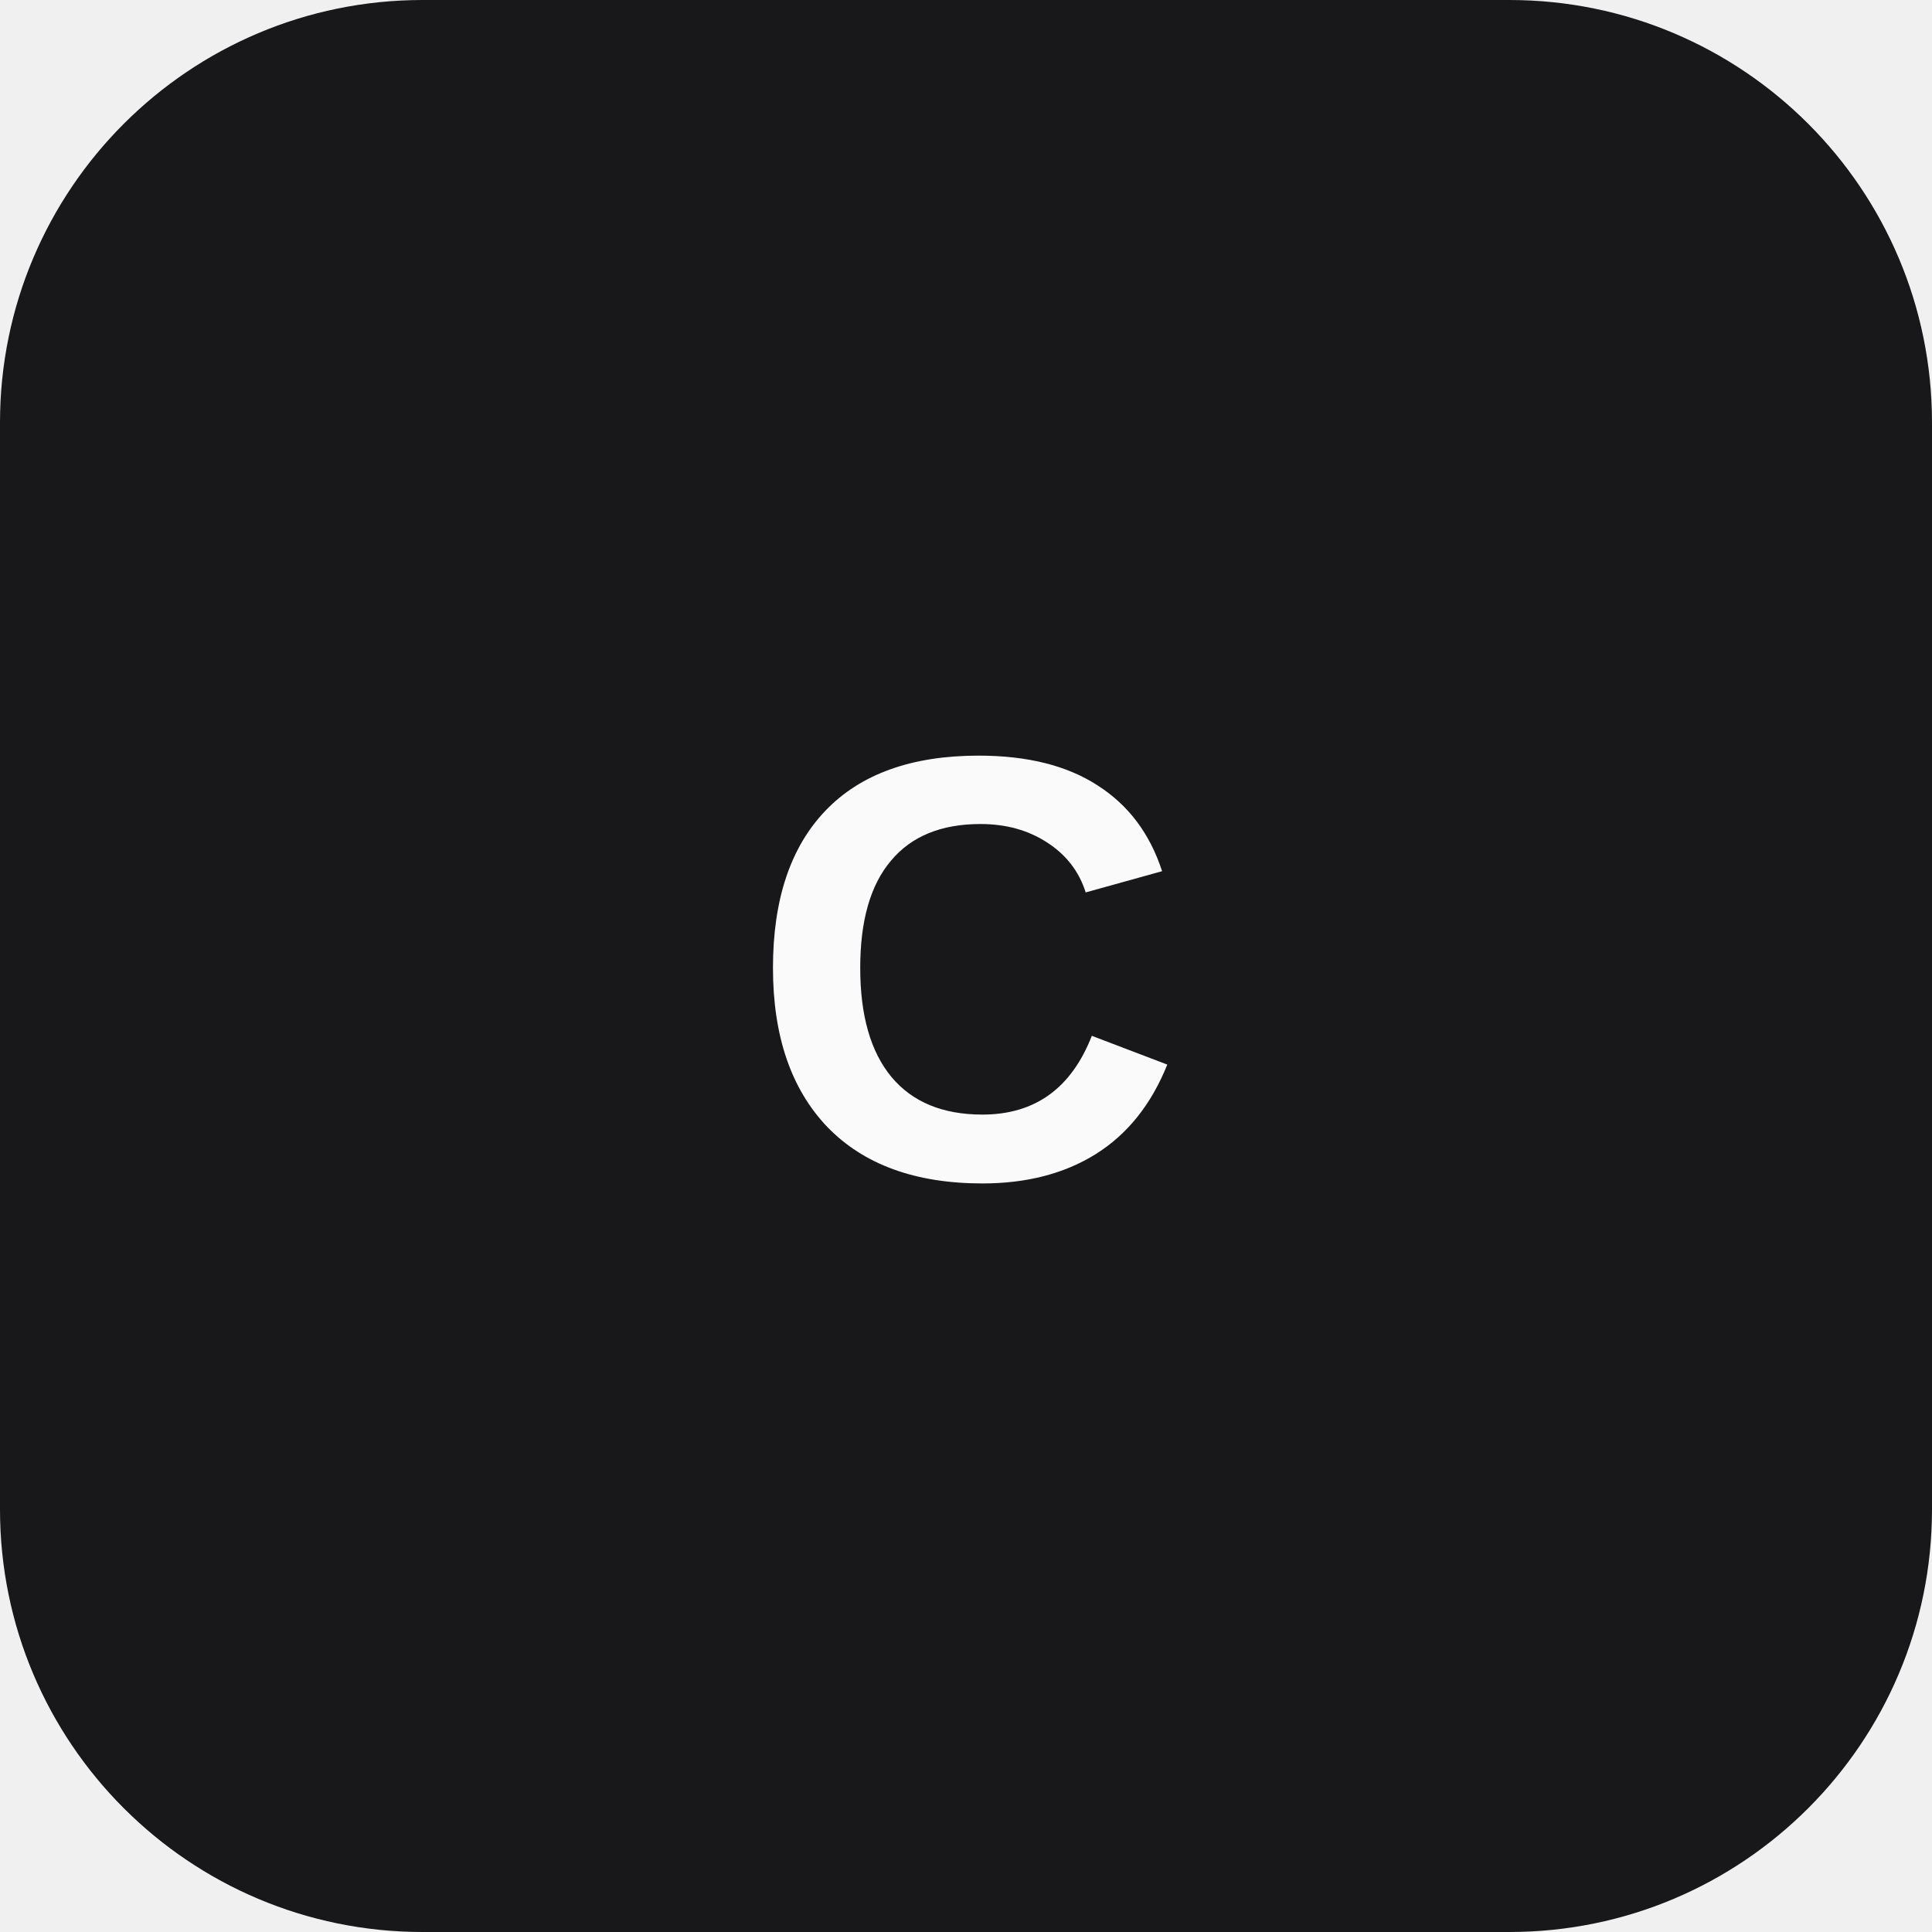
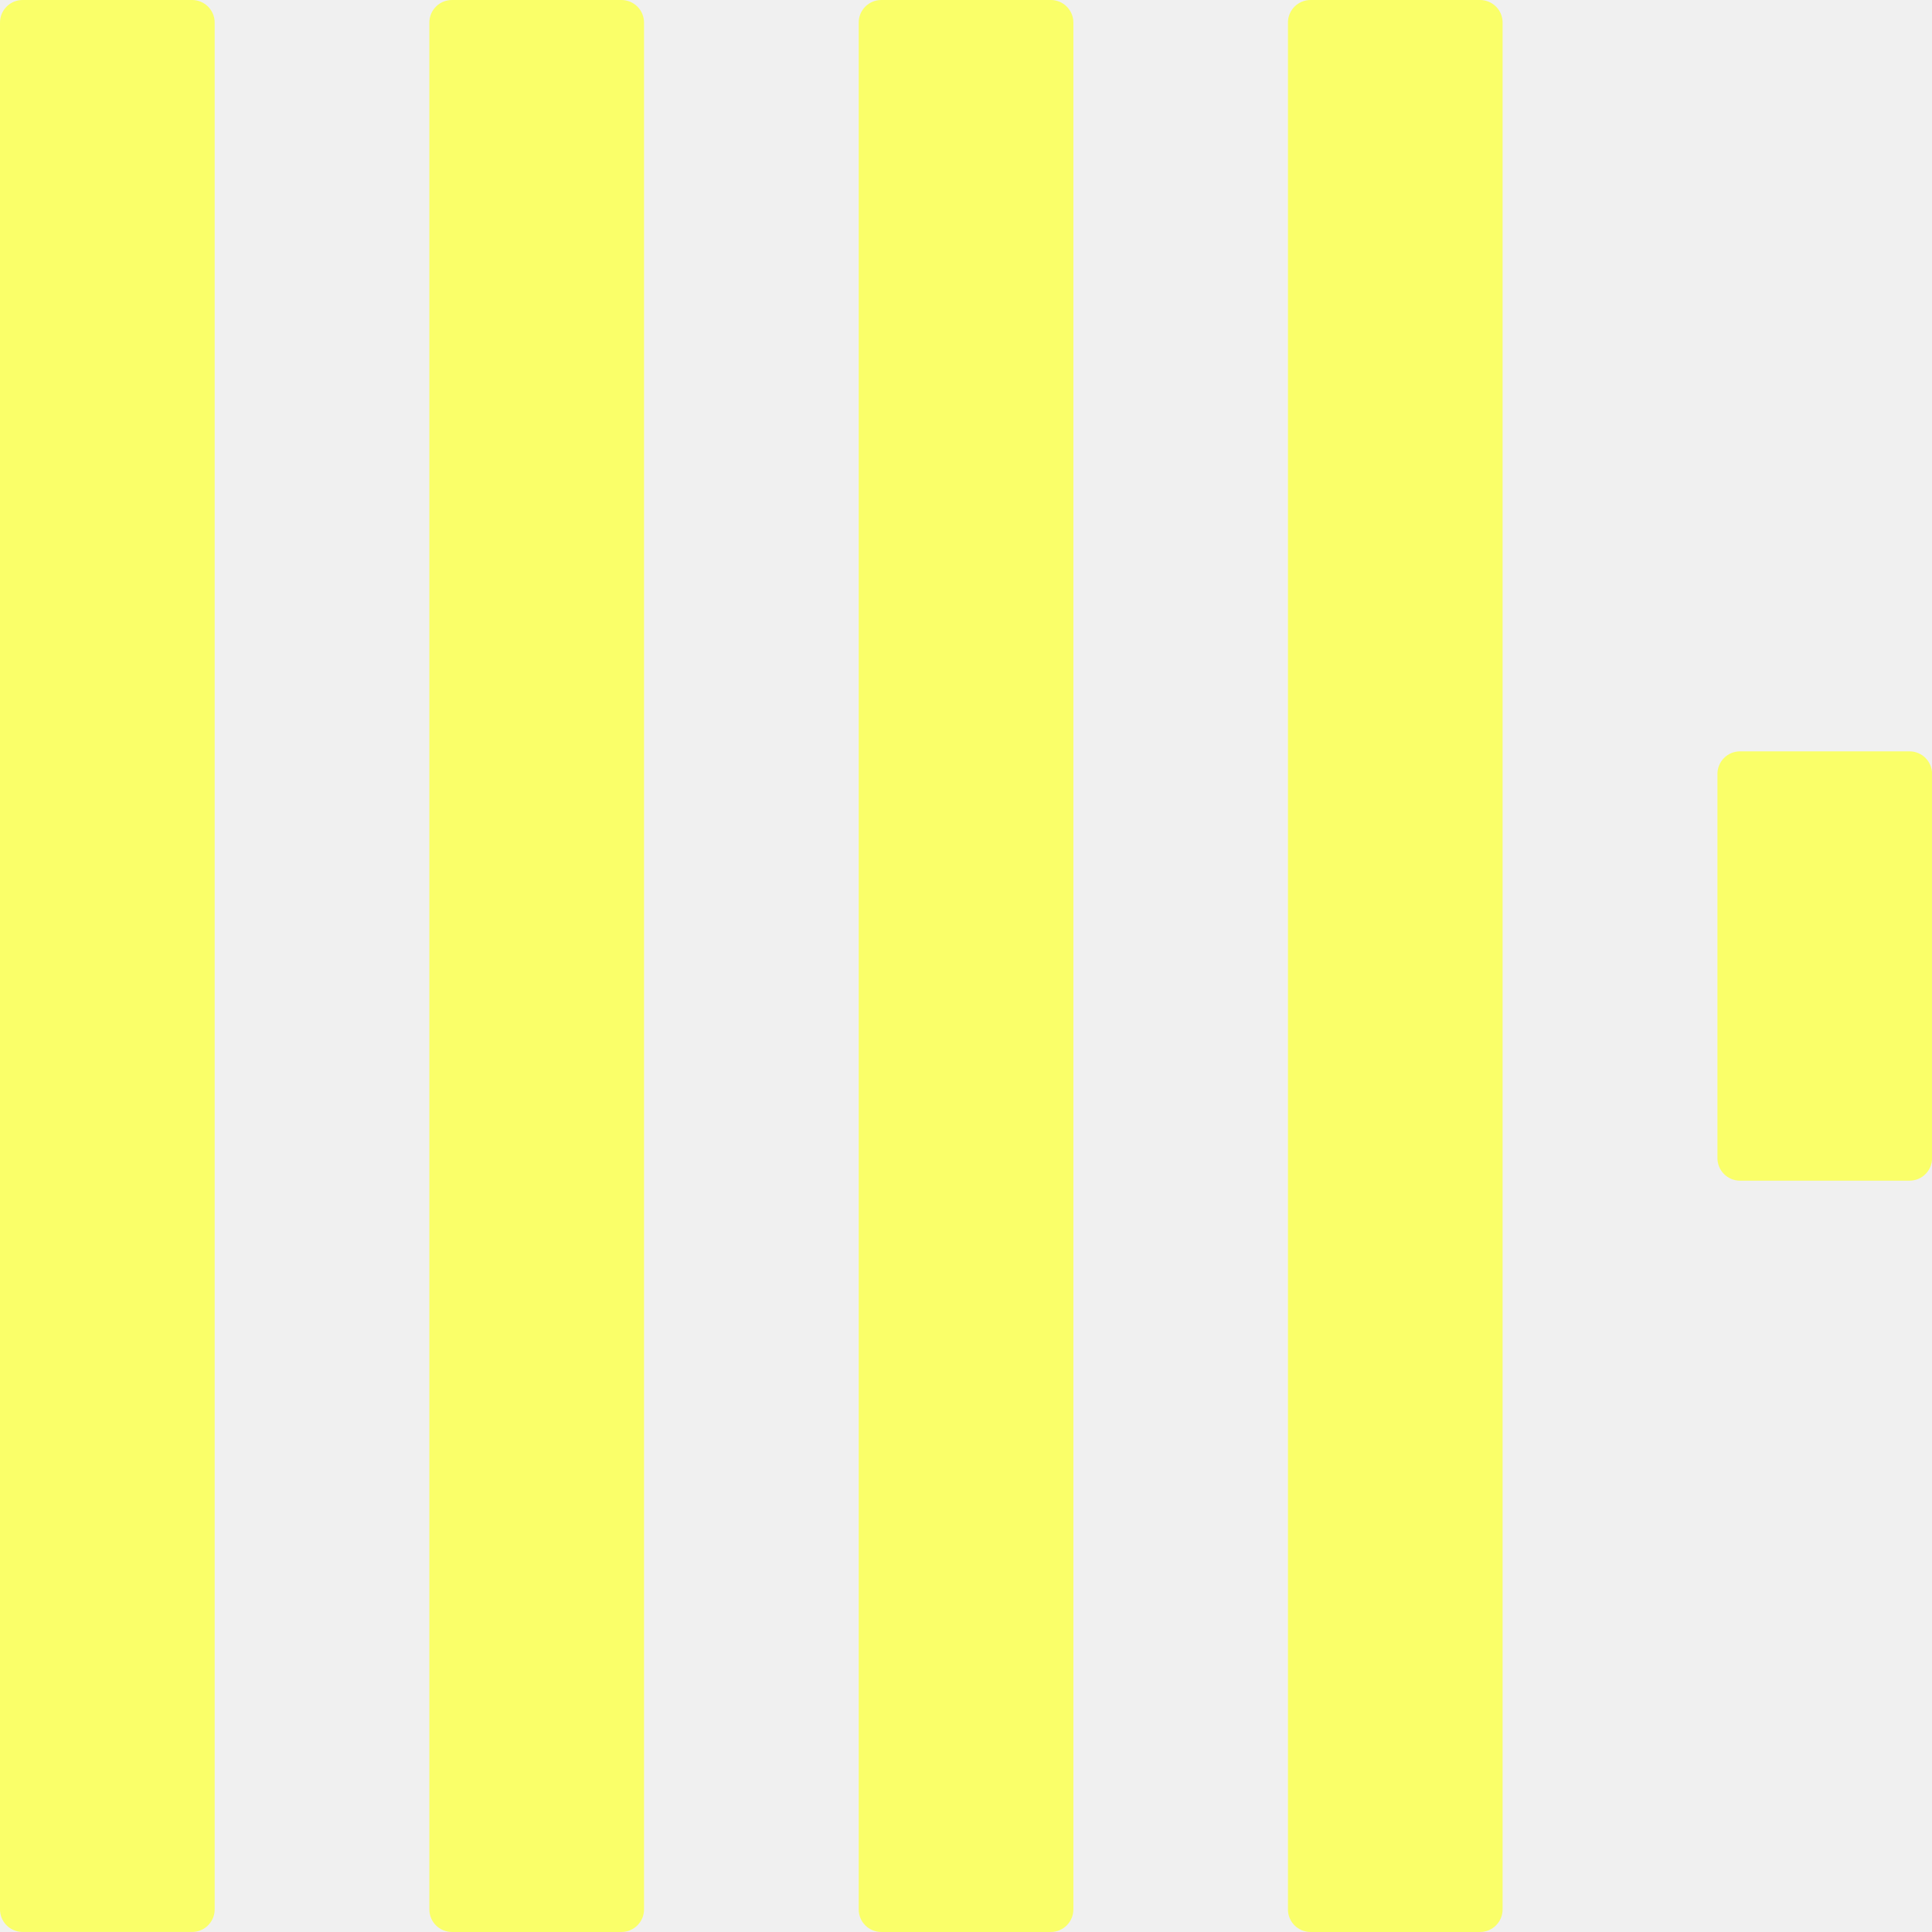
- <svg xmlns="http://www.w3.org/2000/svg" viewBox="0 0 64 64">
-   <rect width="64" height="64" rx="14" fill="#18181b" />
-   <text x="32" y="39" text-anchor="middle" font-family="Arial, sans-serif" font-size="20" font-weight="700" fill="#fafafa">C</text>
+ <svg xmlns="http://www.w3.org/2000/svg" fill="none" viewBox="0 0 100 100">
+   <g fill="#faff69" clip-path="url(#a)">
+     <path d="M9.943 0H1.169C.523 0 0 .522 0 1.167V98.83c0 .645.523 1.168 1.169 1.168h8.774c.645 0 1.168-.523 1.168-1.168V1.168C11.111.523 10.588 0 9.943 0m22.222 0h-8.773c-.646 0-1.169.523-1.169 1.168v97.663c0 .645.523 1.168 1.169 1.168h8.773a1.17 1.17 0 0 0 1.17-1.168V1.168A1.17 1.17 0 0 0 32.164 0m22.224 0h-8.773c-.646 0-1.169.523-1.169 1.168v97.663c0 .645.523 1.168 1.169 1.168h8.773a1.17 1.17 0 0 0 1.17-1.168V1.168a1.17 1.17 0 0 0-1.17-1.169M76.607 0h-8.774c-.645 0-1.169.523-1.169 1.168v97.663c0 .645.523 1.168 1.169 1.168h8.774c.645 0 1.168-.523 1.168-1.168V1.168C77.775.523 77.252 0 76.607 0m22.23 38.89h-8.774c-.645 0-1.169.523-1.169 1.168v19.885a1.17 1.17 0 0 0 1.17 1.169h8.773a1.17 1.17 0 0 0 1.169-1.17V40.059a1.17 1.17 0 0 0-1.17-1.169" />
+   </g>
+   <defs>
+     <clipPath id="a">
+       <path fill="#fff" d="M0 0h100v100H0z" />
+     </clipPath>
+   </defs>
</svg>
